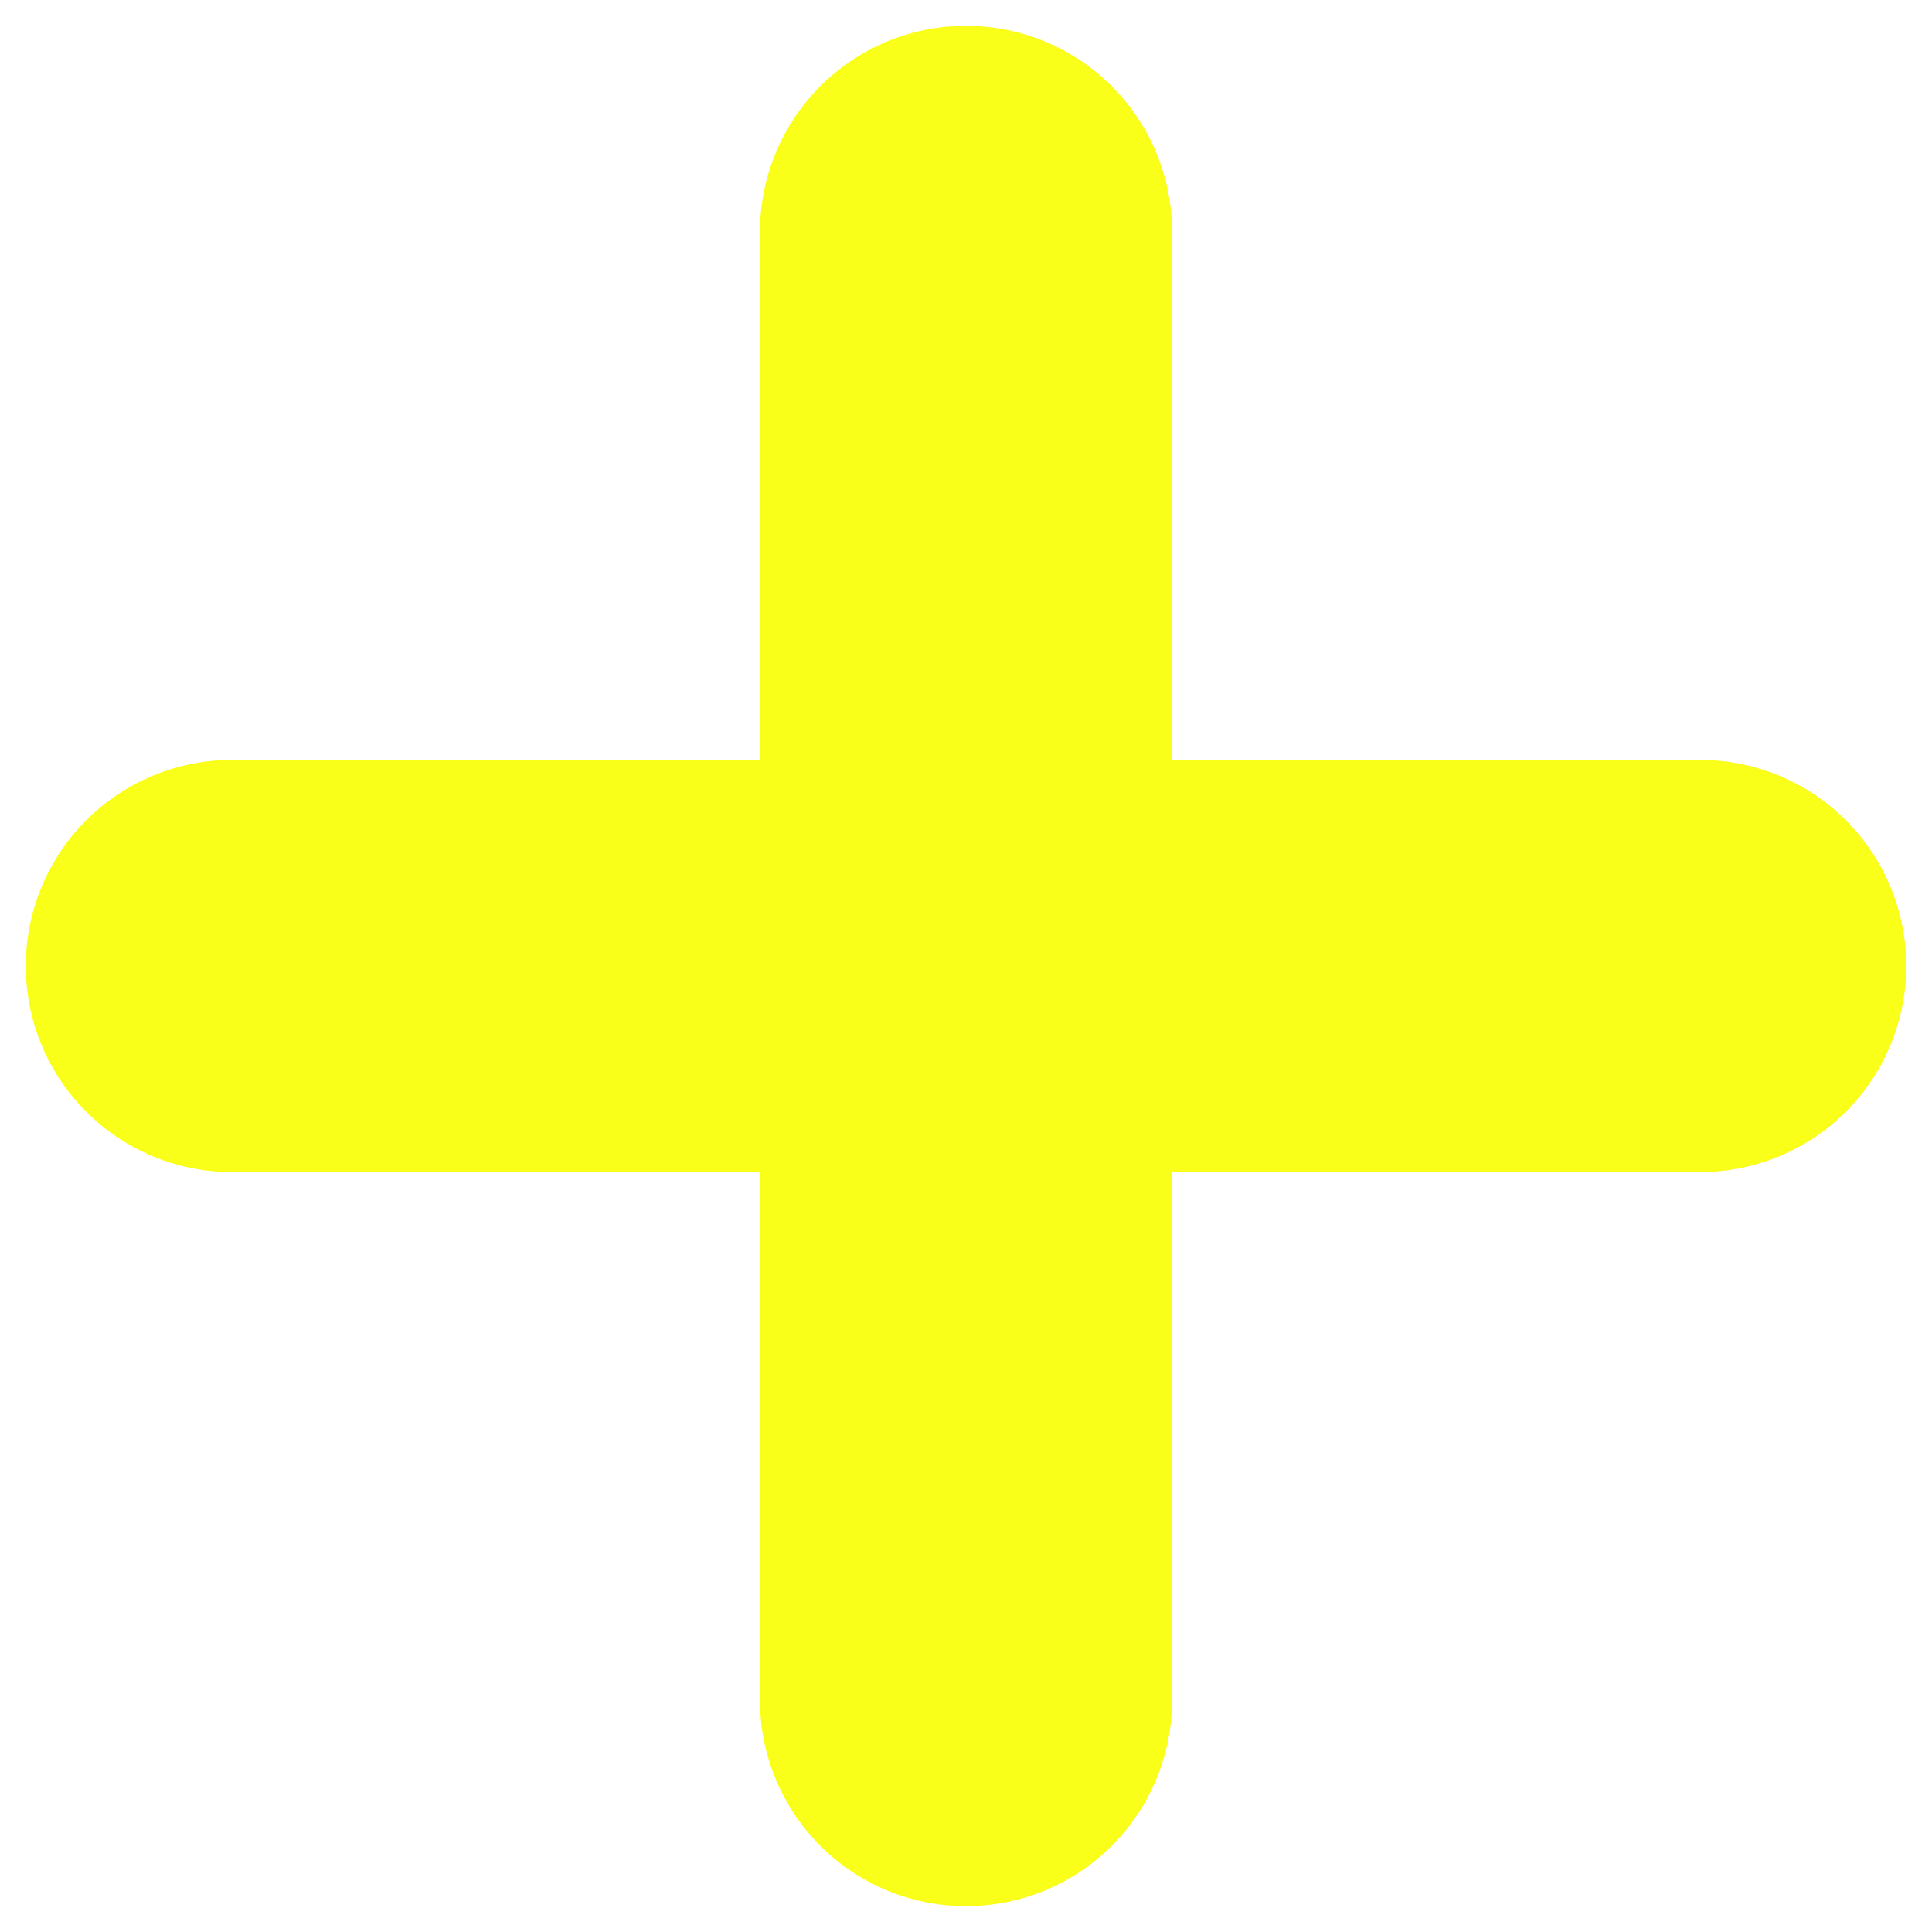
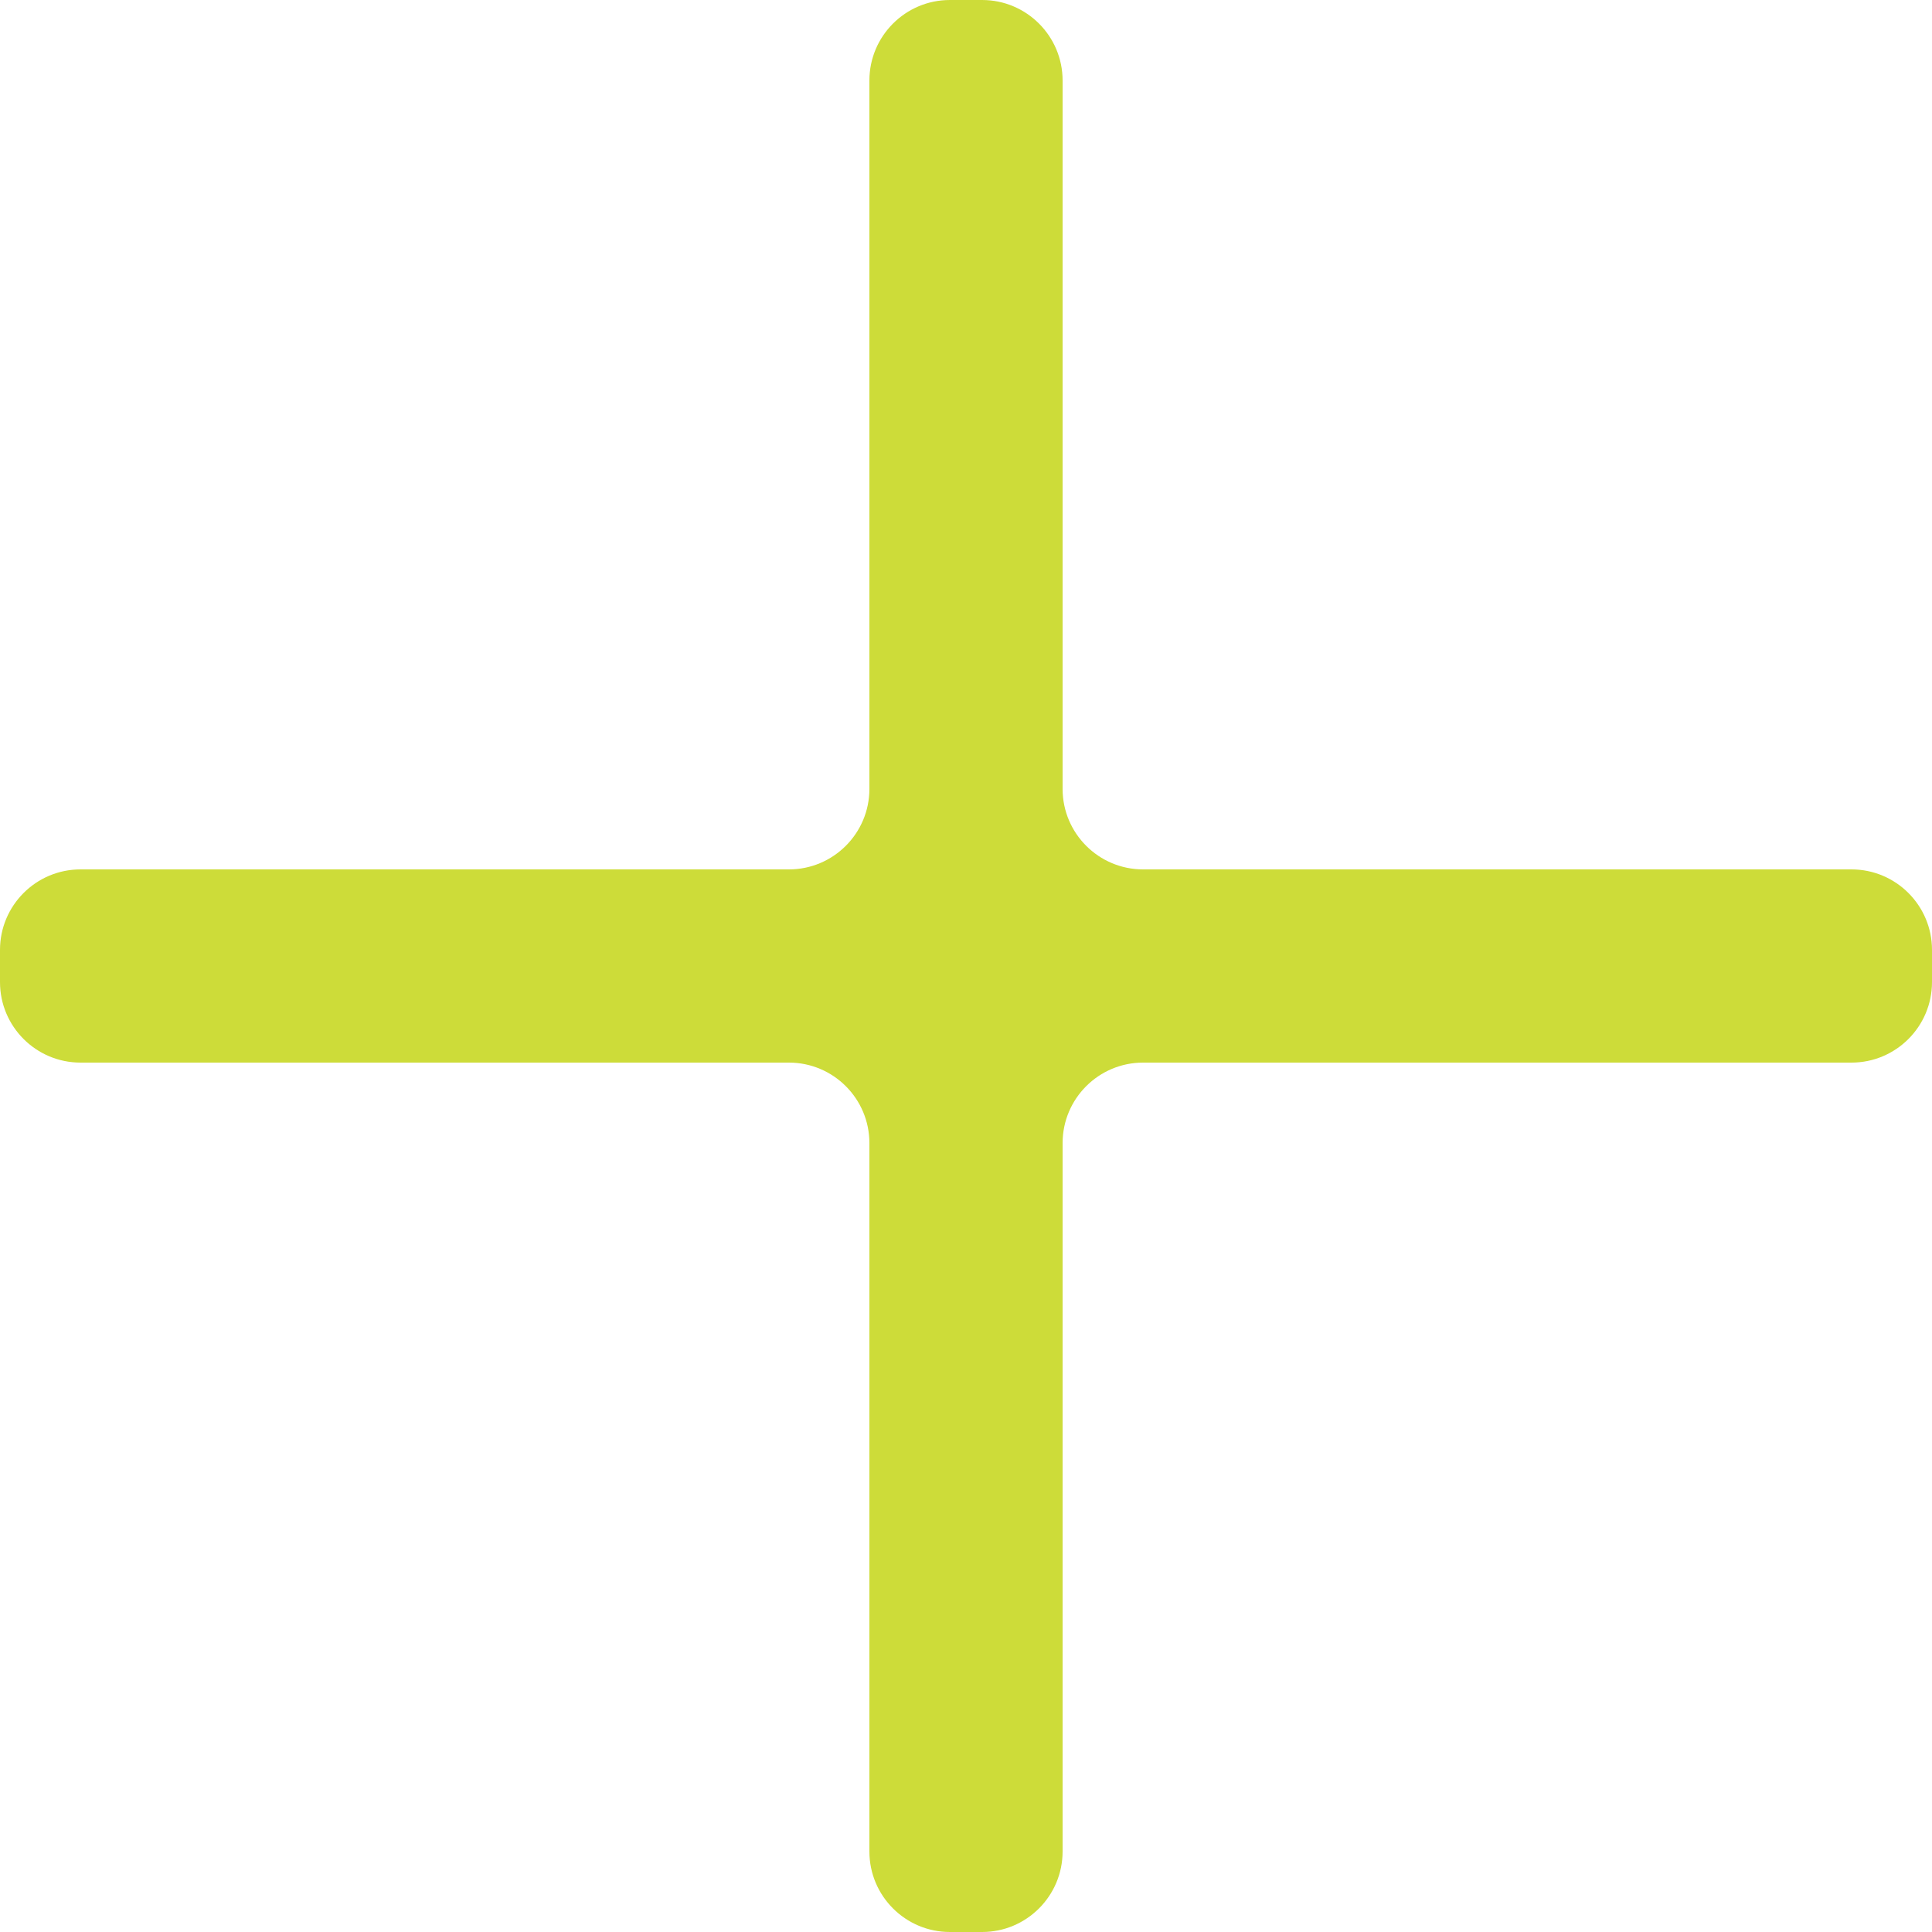
- <svg xmlns="http://www.w3.org/2000/svg" width="25" height="25" viewBox="0 0 25 25" fill="none">
-   <path d="M3 12.5H22M12.5 3V22" stroke="#FAFF1A" stroke-width="5.333" stroke-linecap="round" stroke-linejoin="round" />
+ <svg xmlns="http://www.w3.org/2000/svg" width="24" height="24" viewBox="0 0 24 24" fill="none">
+   <path fill-rule="evenodd" clip-rule="evenodd" d="M11.8 0C11.248 0 10.8 0.448 10.8 1V9.8C10.8 10.352 10.352 10.8 9.8 10.8H1C0.448 10.8 0 11.248 0 11.8V12.2C0 12.752 0.448 13.2 1 13.2H9.8C10.352 13.2 10.8 13.648 10.8 14.2V23C10.8 23.552 11.248 24 11.8 24H12.2C12.752 24 13.2 23.552 13.2 23V14.2C13.2 13.648 13.648 13.2 14.2 13.2H23C23.552 13.2 24 12.752 24 12.2V11.8C24 11.248 23.552 10.8 23 10.8H14.2C13.648 10.8 13.2 10.352 13.2 9.8V1C13.2 0.448 12.752 0 12.2 0H11.8Z" fill="#CDDC39" />
</svg>
